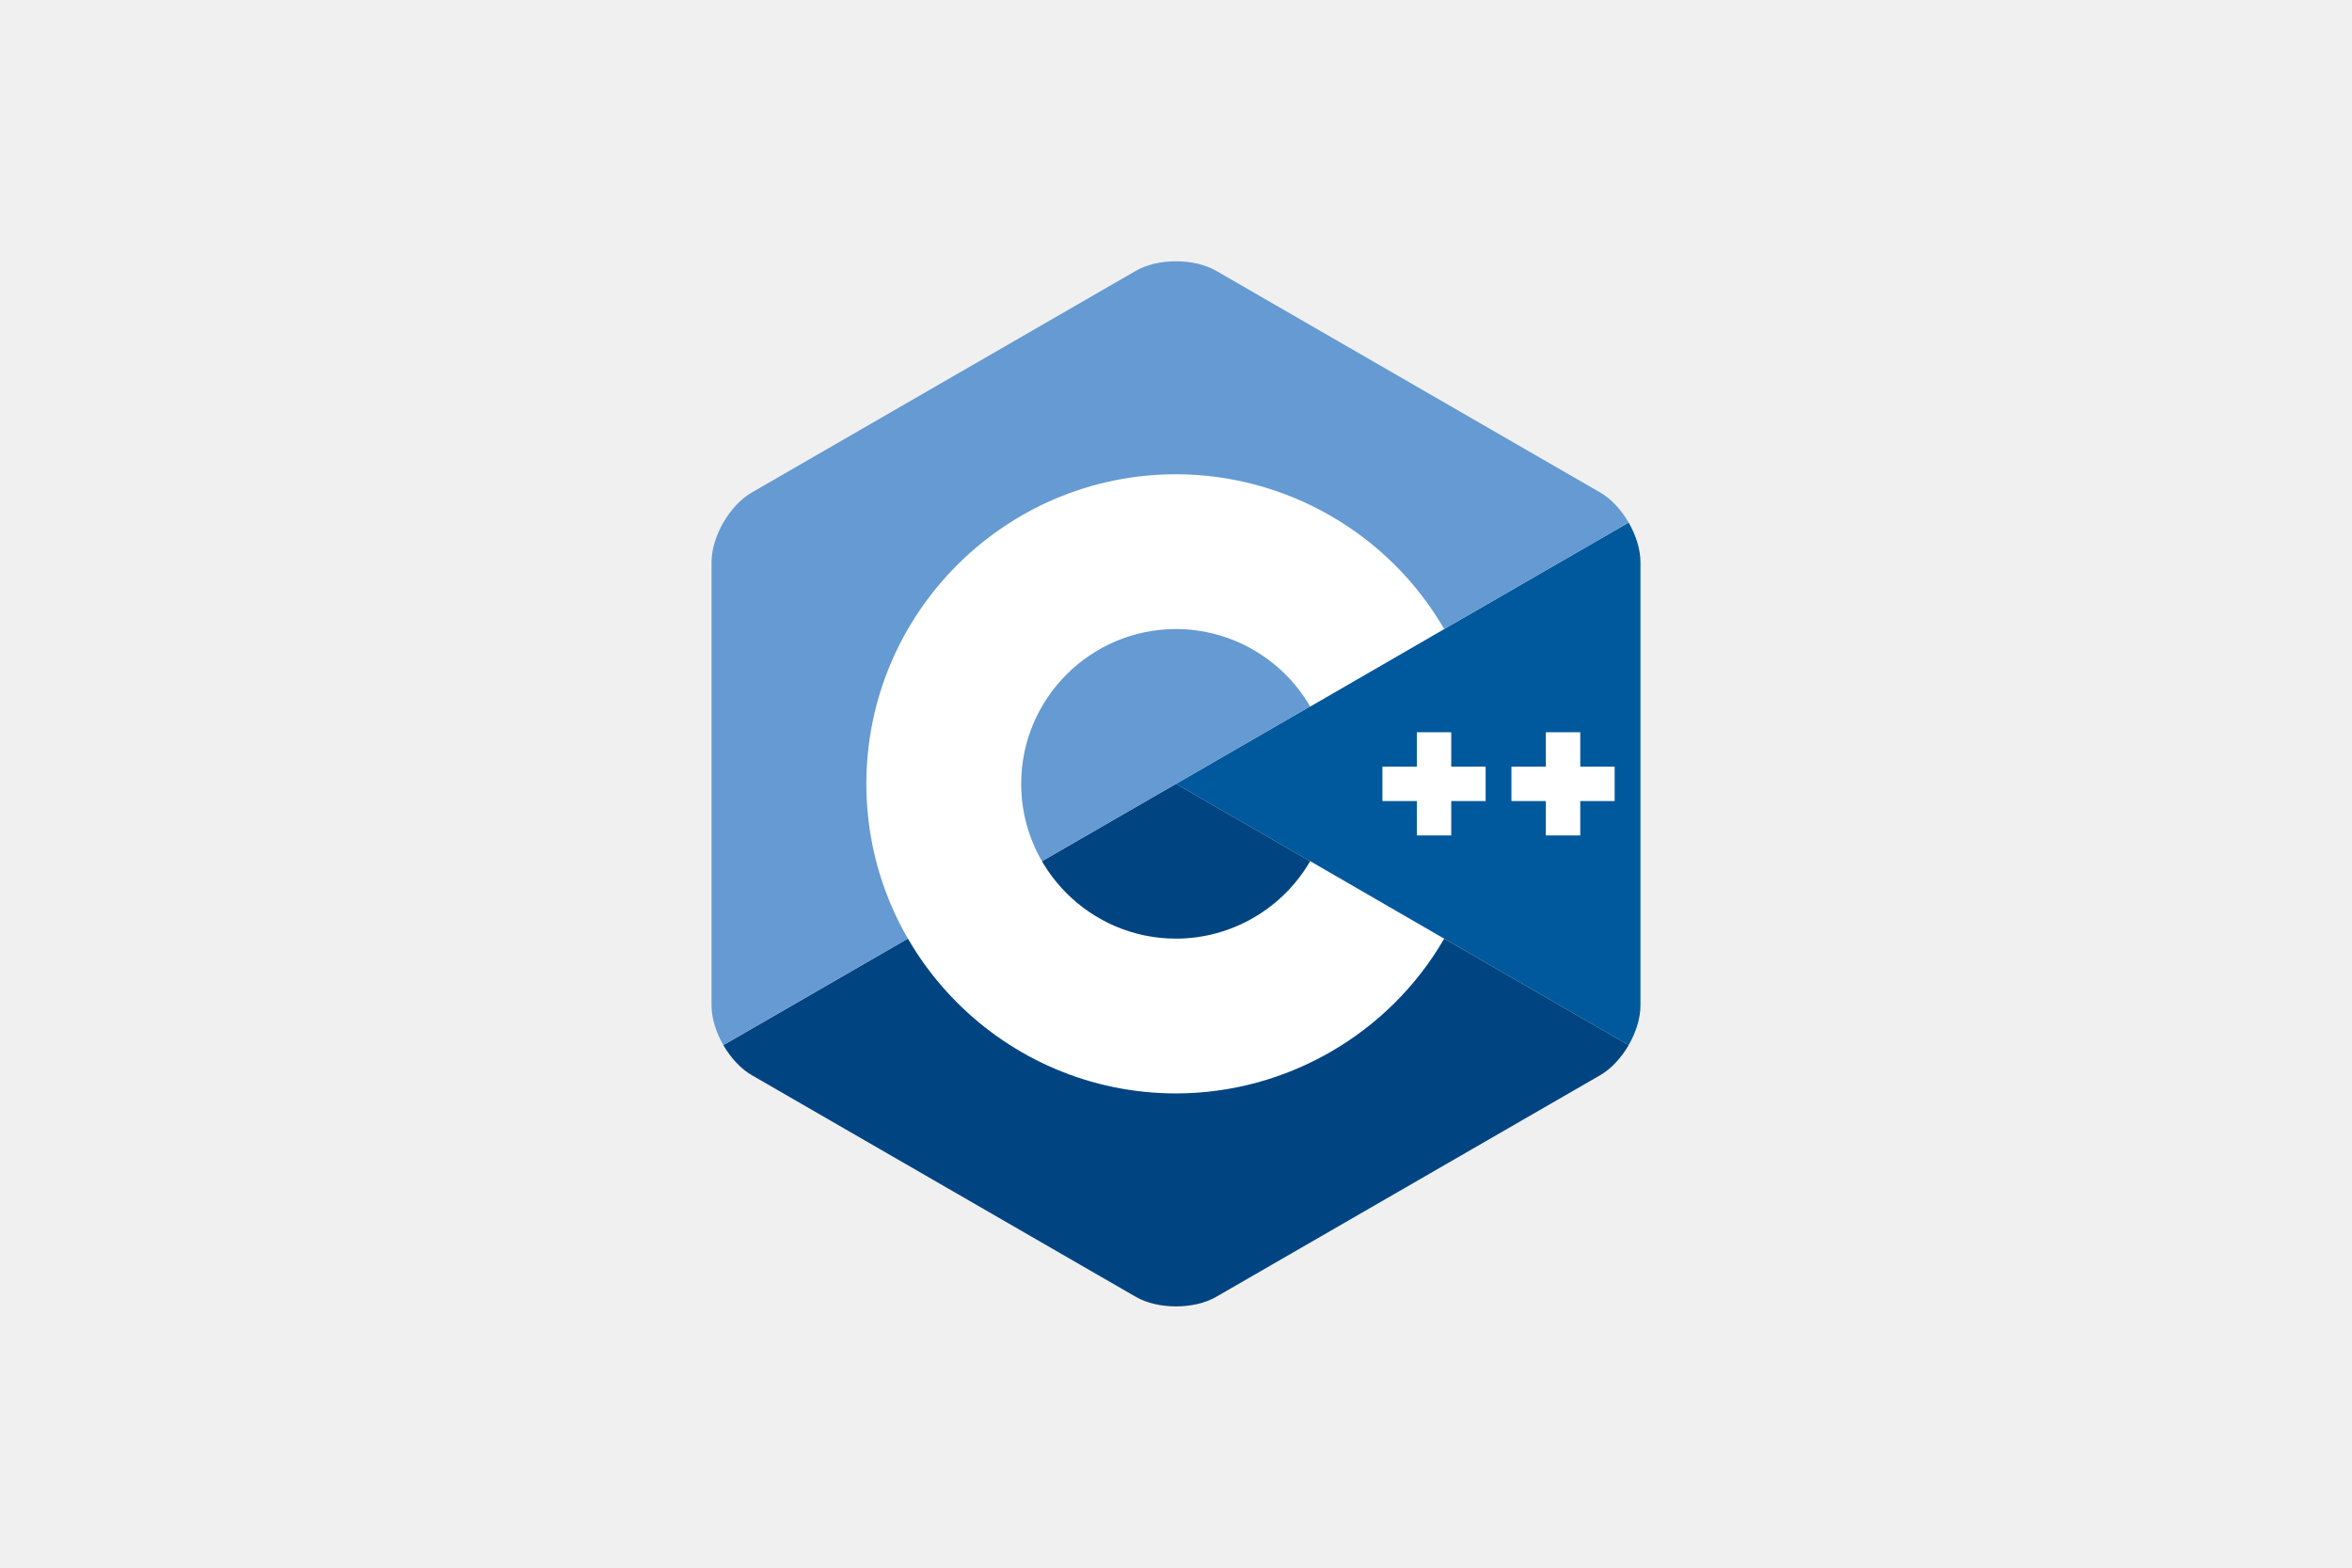
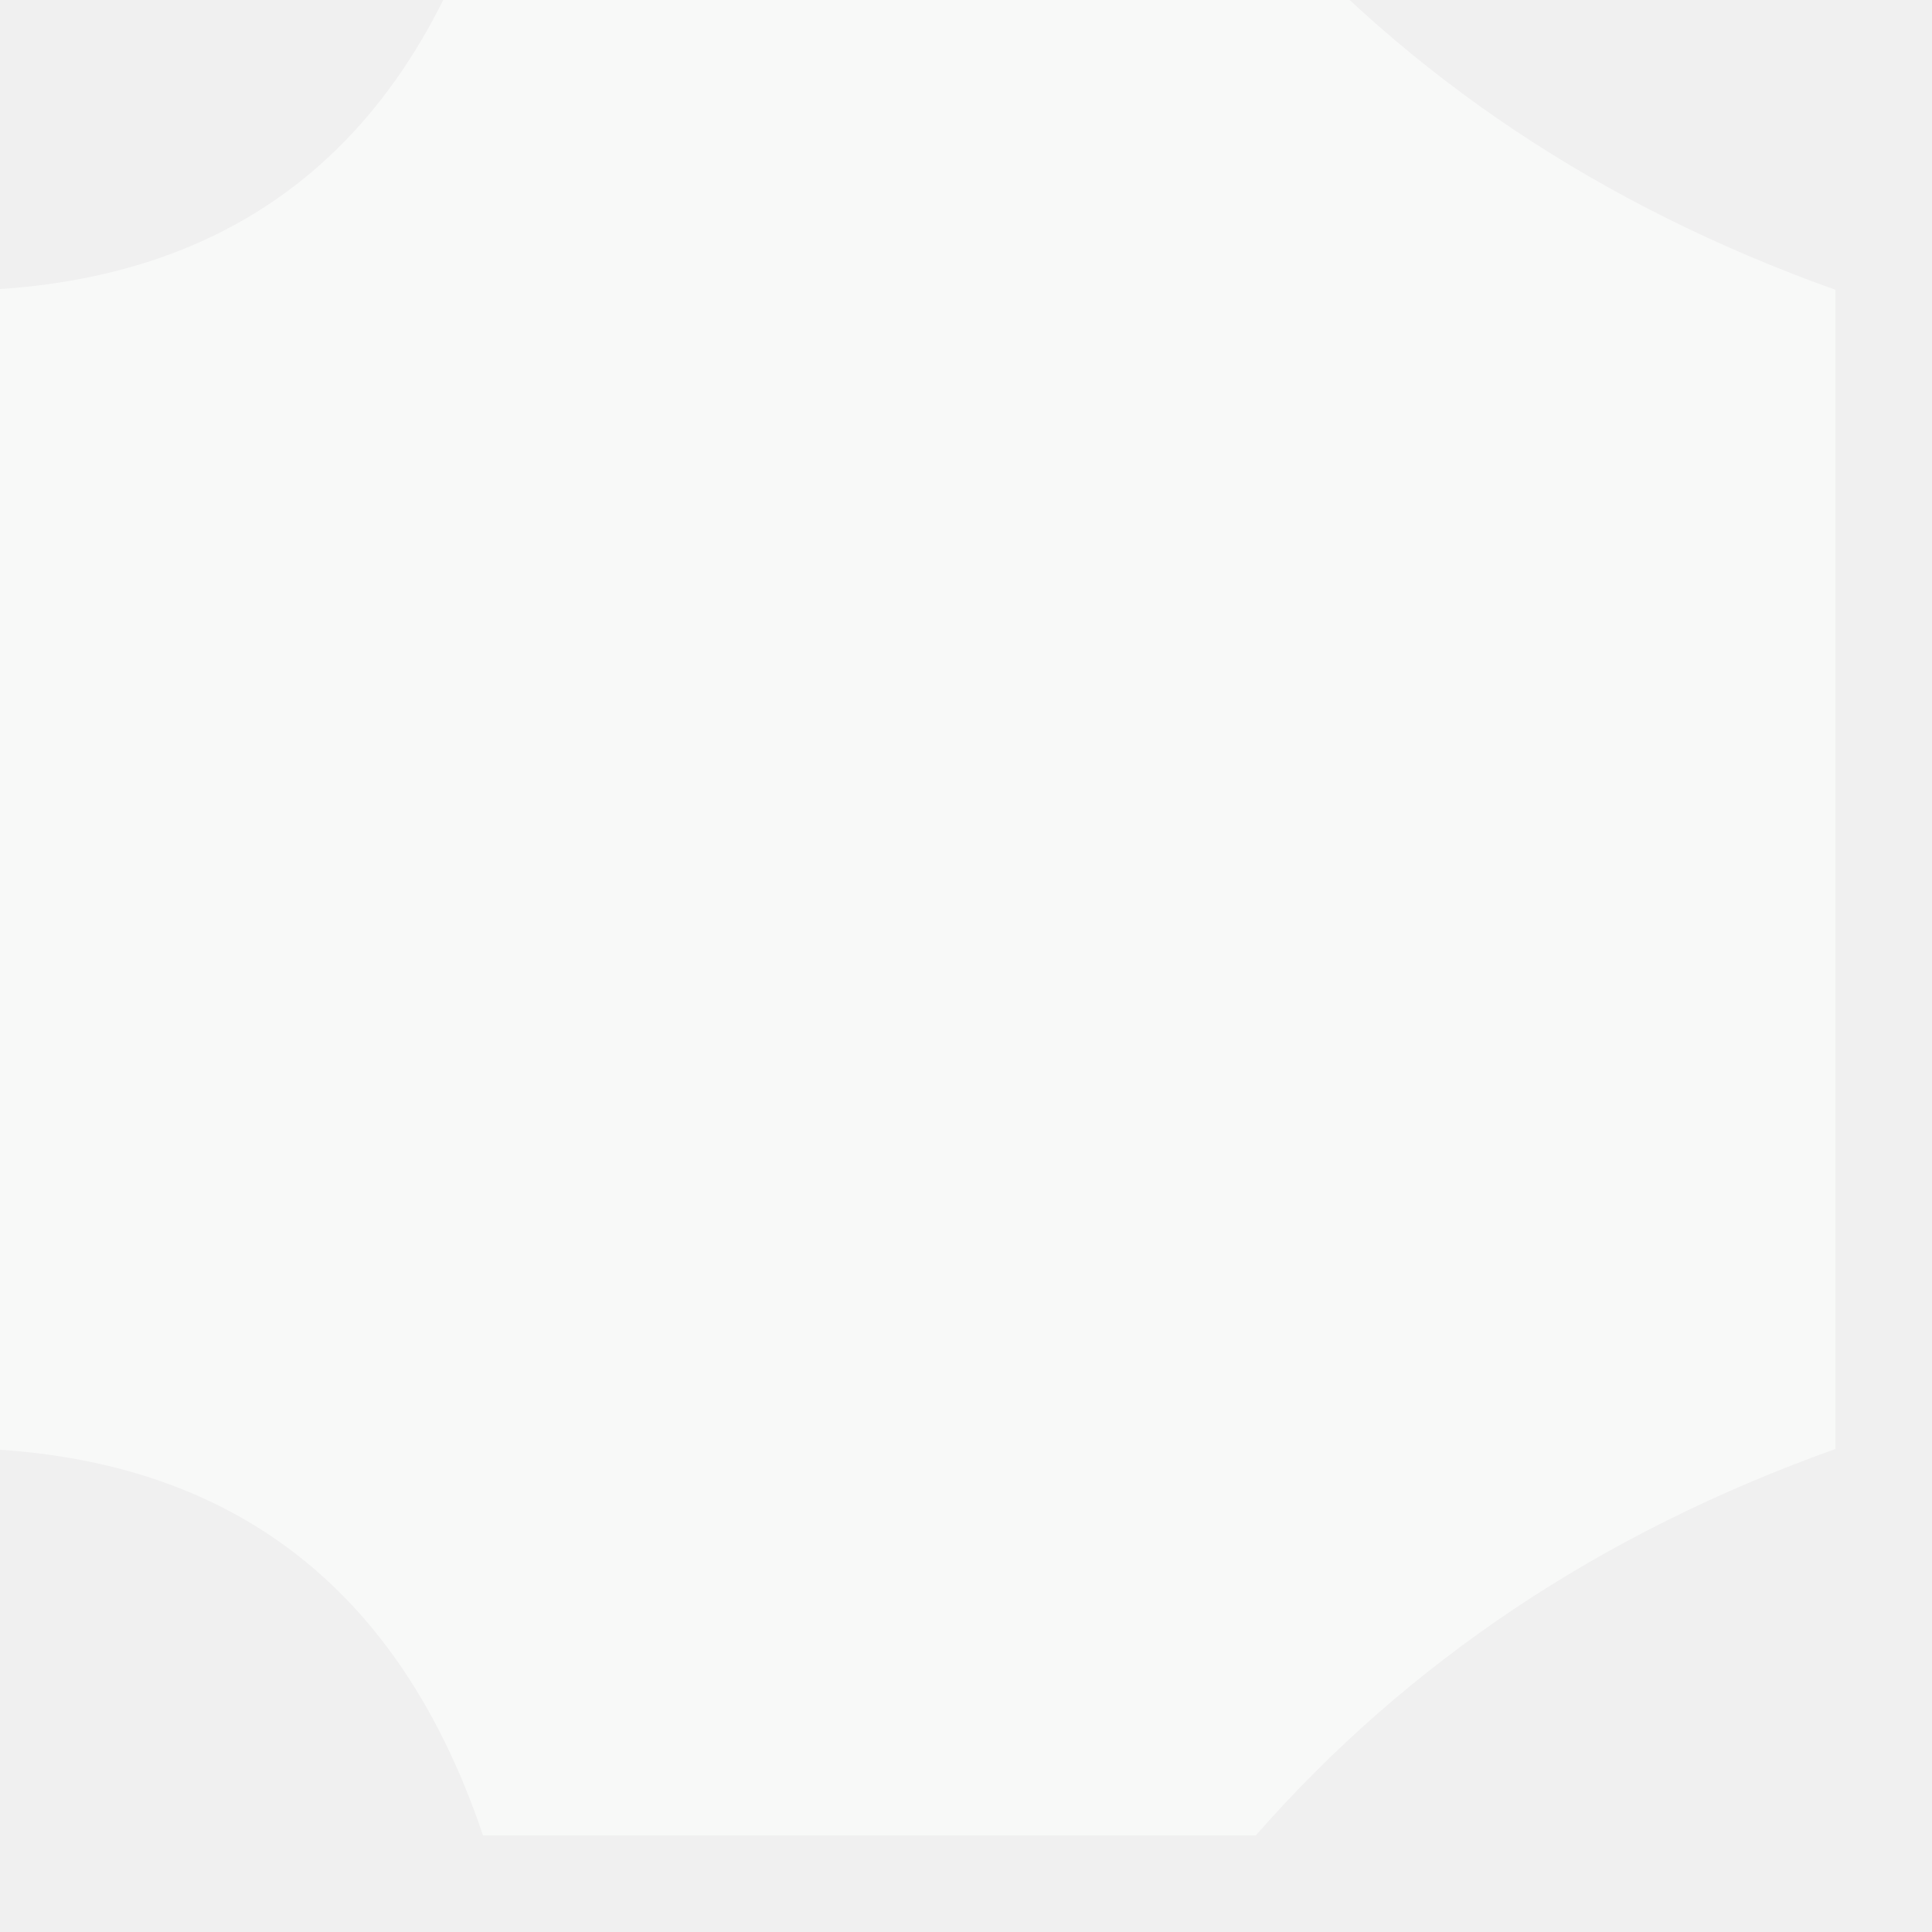
- <svg xmlns="http://www.w3.org/2000/svg" height="800" width="1200" viewBox="-45.9 -86.087 397.8 516.524">
-   <path d="M302.107 258.262c2.401-4.159 3.893-8.845 3.893-13.053V99.14c0-4.208-1.49-8.893-3.892-13.052L153 172.175z" fill="#00599C" />
-   <path d="M166.25 341.193l126.5-73.034c3.644-2.104 6.956-5.737 9.357-9.897L153 172.175 3.893 258.263c2.401 4.159 5.714 7.793 9.357 9.896l126.5 73.034c7.287 4.208 19.213 4.208 26.5 0z" fill="#004482" />
-   <path d="M302.108 86.087c-2.402-4.16-5.715-7.793-9.358-9.897L166.25 3.156c-7.287-4.208-19.213-4.208-26.5 0L13.25 76.19C5.962 80.397 0 90.725 0 99.14v146.069c0 4.208 1.491 8.894 3.893 13.053L153 172.175z" fill="#659AD2" />
-   <path d="M153 274.175c-56.243 0-102-45.757-102-102s45.757-102 102-102c36.292 0 70.139 19.53 88.331 50.968l-44.143 25.544c-9.105-15.736-26.038-25.512-44.188-25.512-28.122 0-51 22.878-51 51 0 28.121 22.878 51 51 51 18.152 0 35.085-9.776 44.191-25.515l44.143 25.543c-18.192 31.441-52.04 50.972-88.334 50.972z" fill="#FFF" />
-   <path fill="#FFF" d="M243.666 155.175h-11.332v11.333H221v11.333h11.334v11.334h11.332v-11.334H255v-11.333h-11.334zm42.5 0h-11.332v11.333H263.5v11.333h11.334v11.334h11.332v-11.334H297.5v-11.333h-11.334z" />
+ <svg xmlns="http://www.w3.org/2000/svg" version="1.1" width="10px" height="10px" style="shape-rendering:geometricPrecision; text-rendering:geometricPrecision; image-rendering:optimizeQuality; fill-rule:evenodd; clip-rule:evenodd">
+   <g>
+     <path style="opacity:0.591" fill="#fefffe" d="M 2.5,-0.5 C 3.833,-0.5 5.167,-0.5 6.5,-0.5C 7.29,0.401 8.29,1.068 9.5,1.5C 9.5,3.5 9.5,5.5 9.5,7.5C 8.29,7.932 7.29,8.599 6.5,9.5C 5.167,9.5 3.833,9.5 2.5,9.5C 2.027,8.094 1.027,7.427 -0.5,7.5C -0.5,5.5 -0.5,3.5 -0.5,1.5C 1.027,1.573 2.027,0.906 2.5,-0.5 Z" />
+   </g>
</svg>
